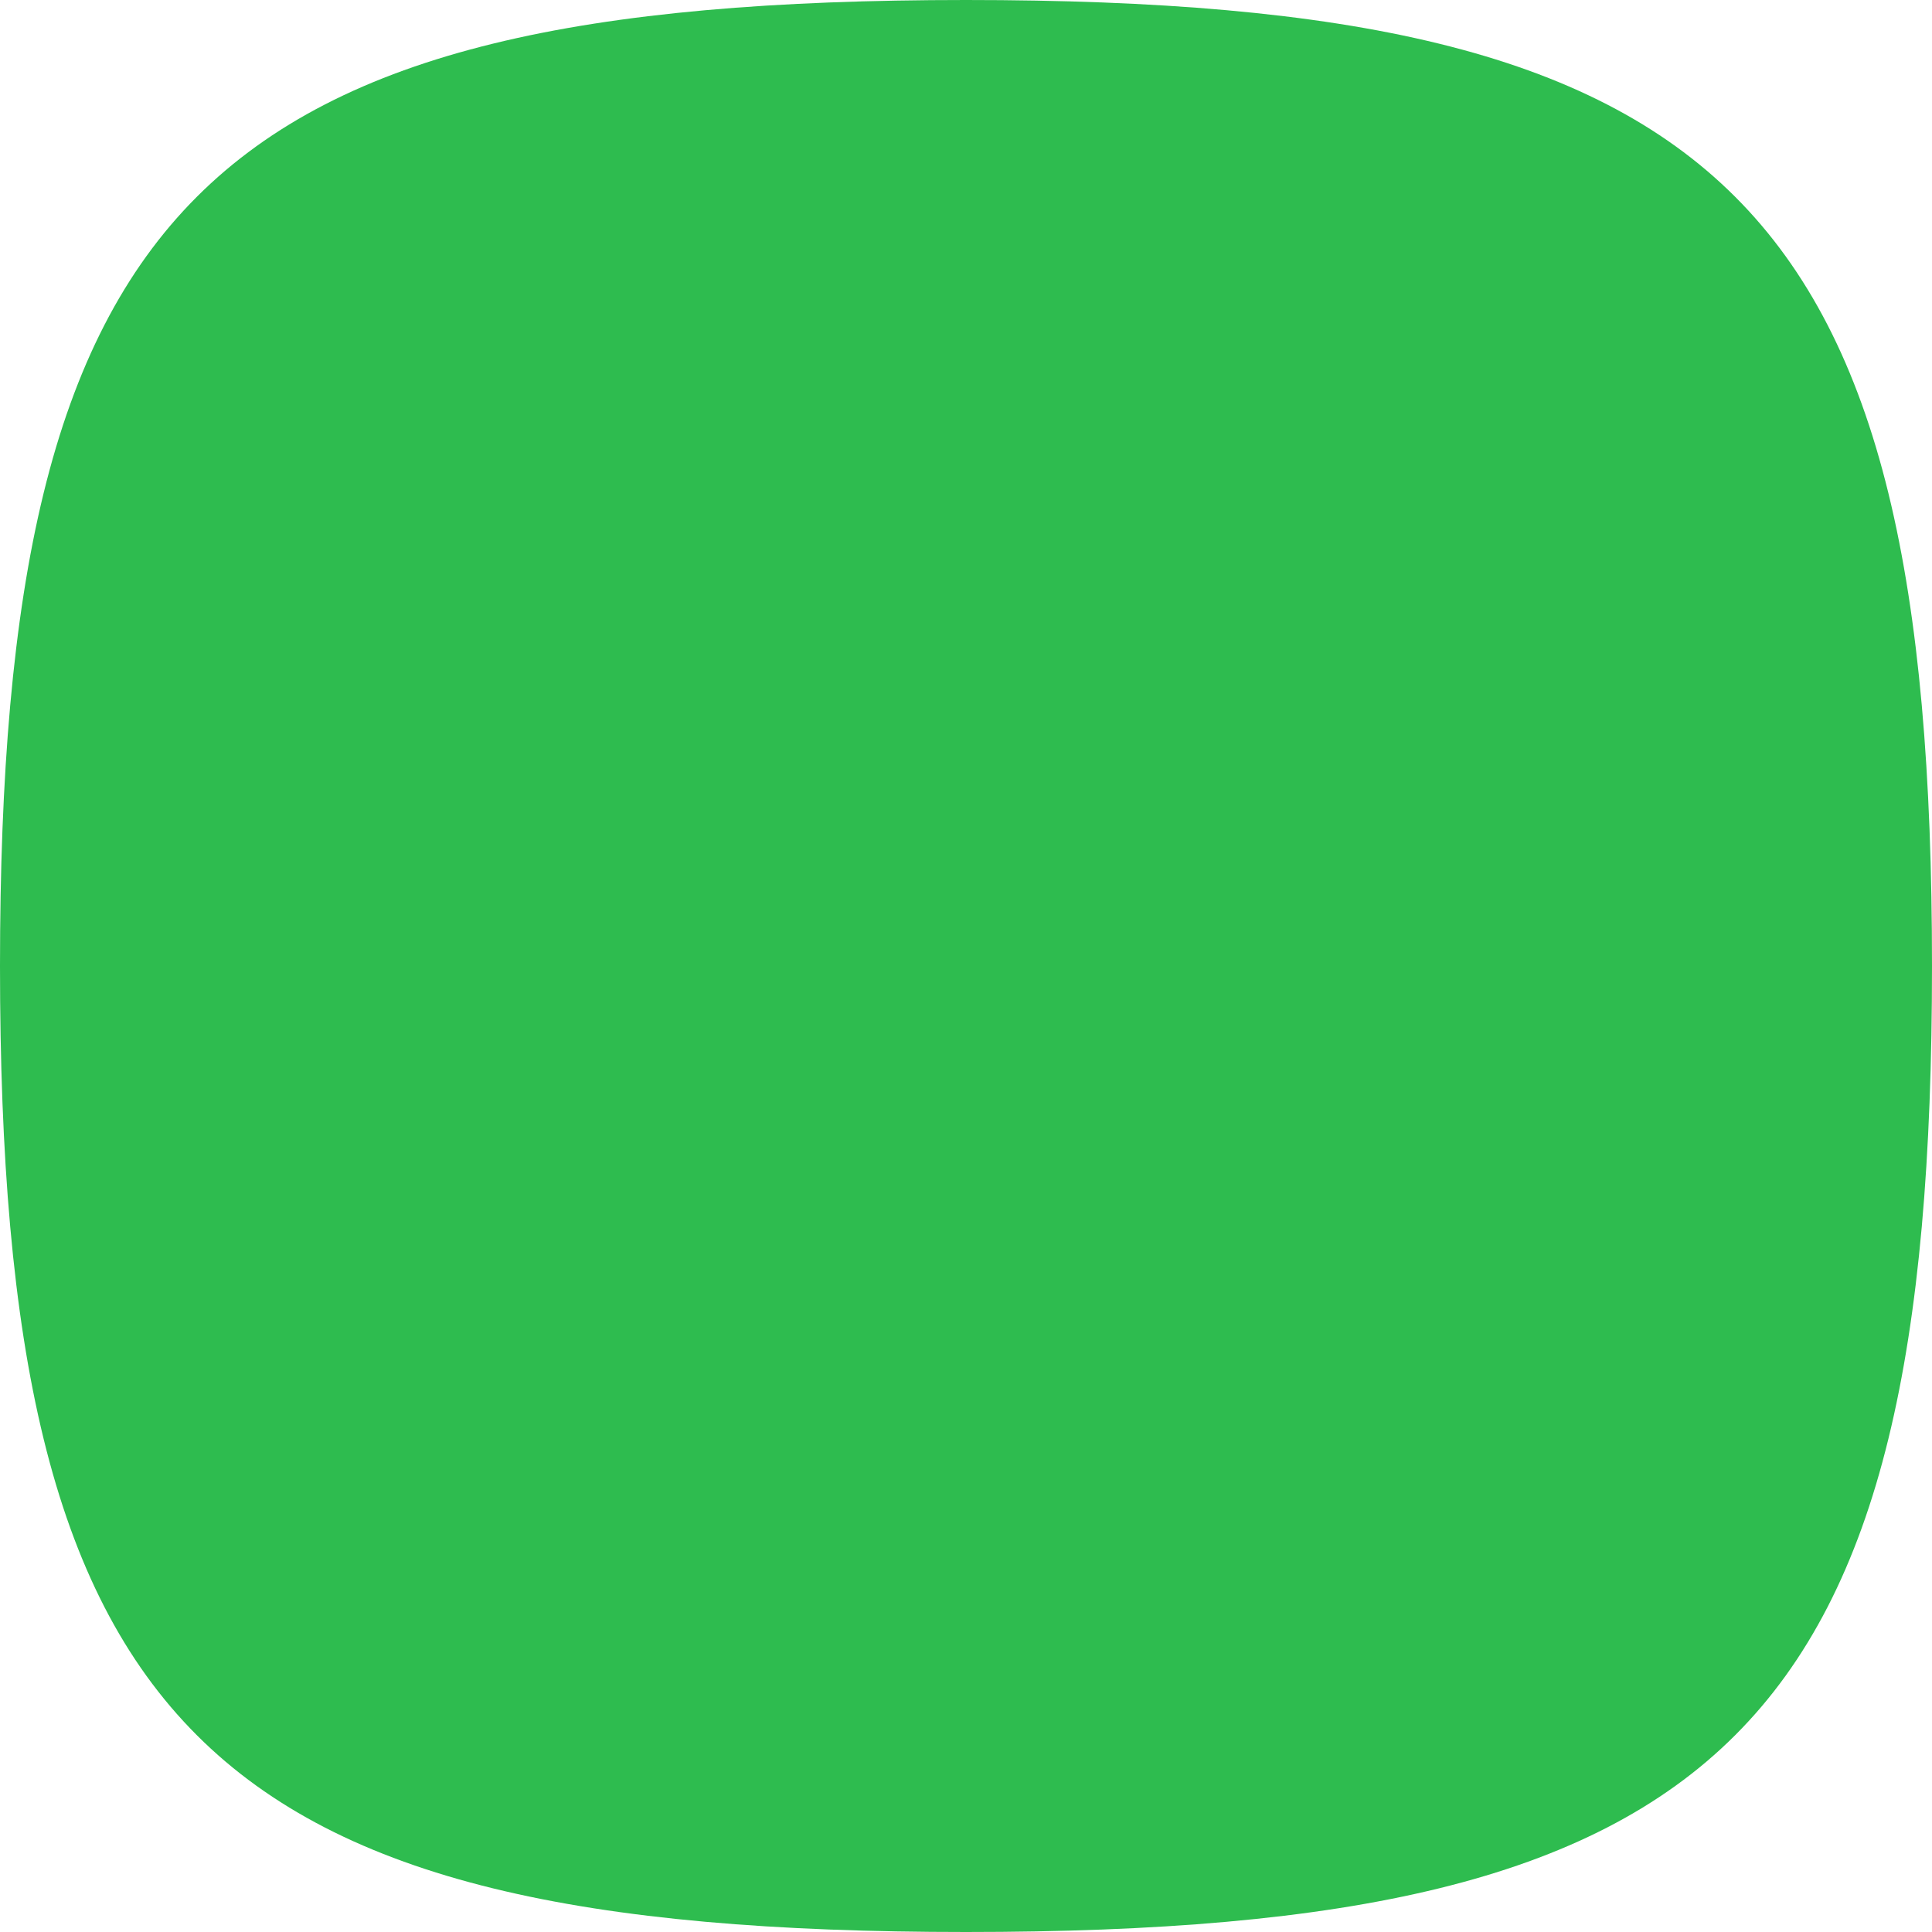
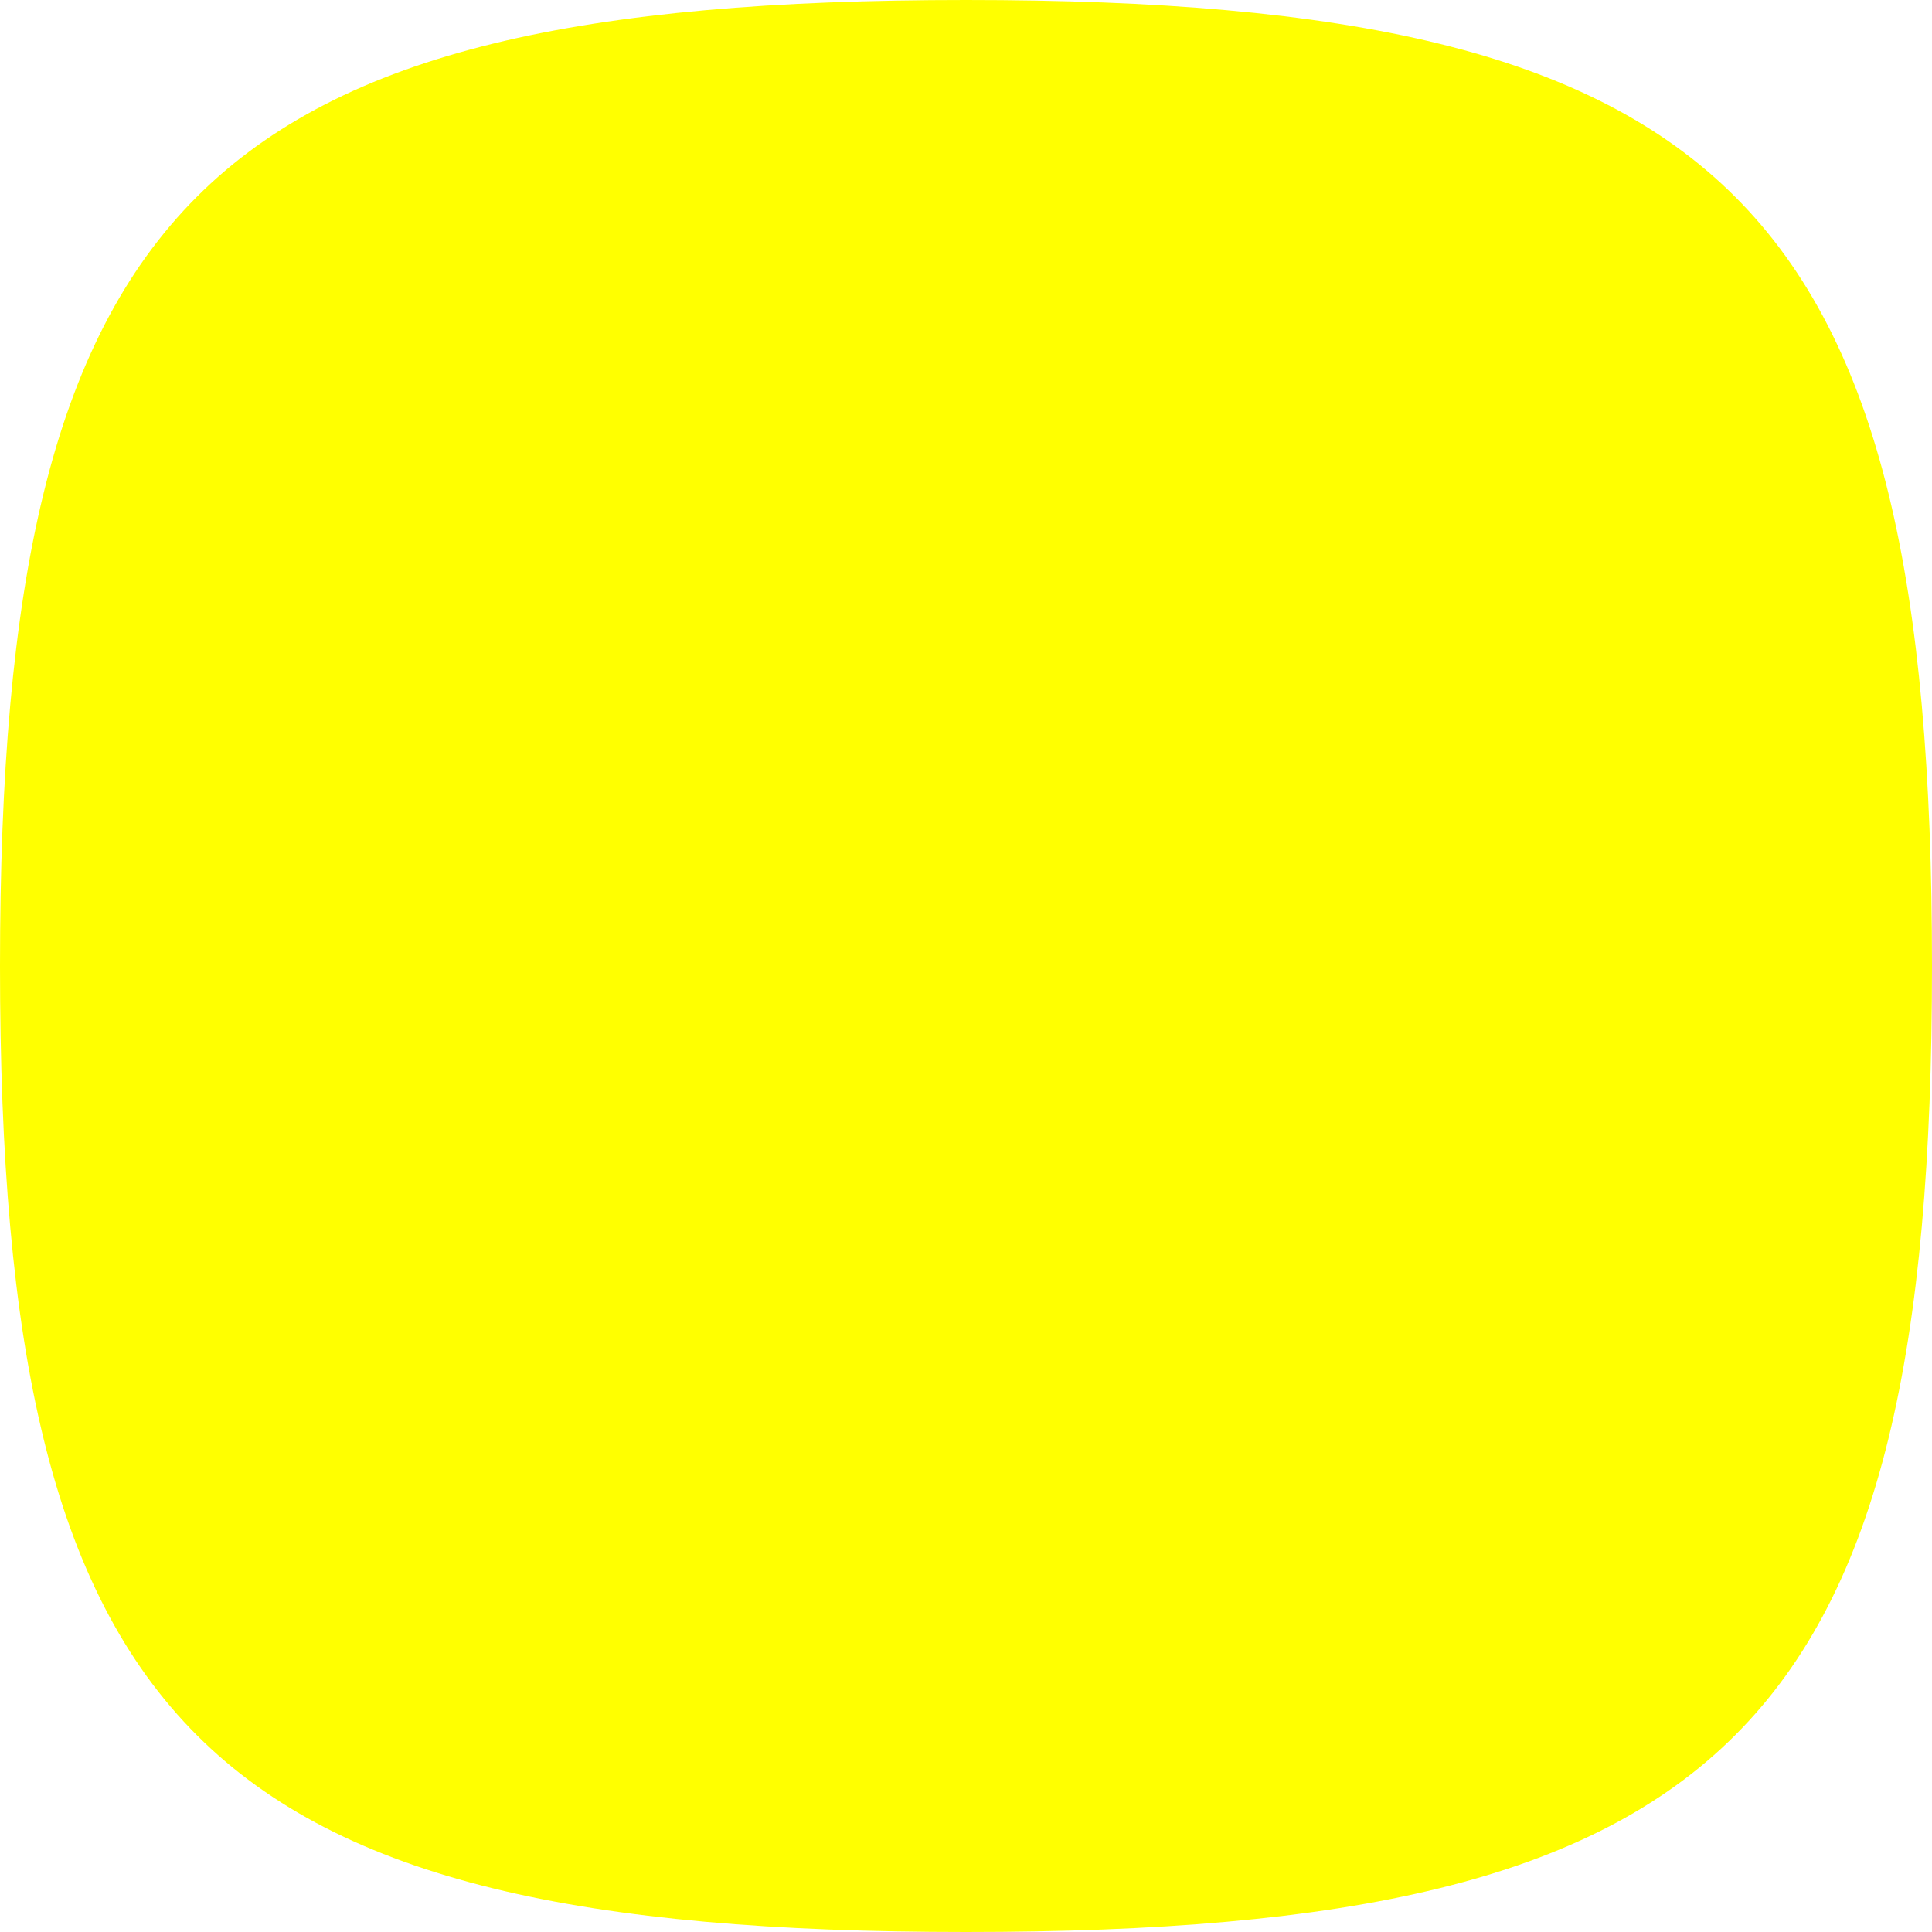
- <svg xmlns="http://www.w3.org/2000/svg" viewBox="0 0 500 500" version="1.1" fill="#2ebc4f">
+ <svg xmlns="http://www.w3.org/2000/svg" viewBox="0 0 500 500" version="1.1" fill="#ffff00">
  <path d=" M 0 250 C 0 52.5, 52.5 0, 250 0 S 500 52.5, 500 250, 447.5 500 250 500, 0 447.5, 0 250 " transform=" rotate( 0, 250, 250 ) translate( 0, 0 ) " />
</svg>
